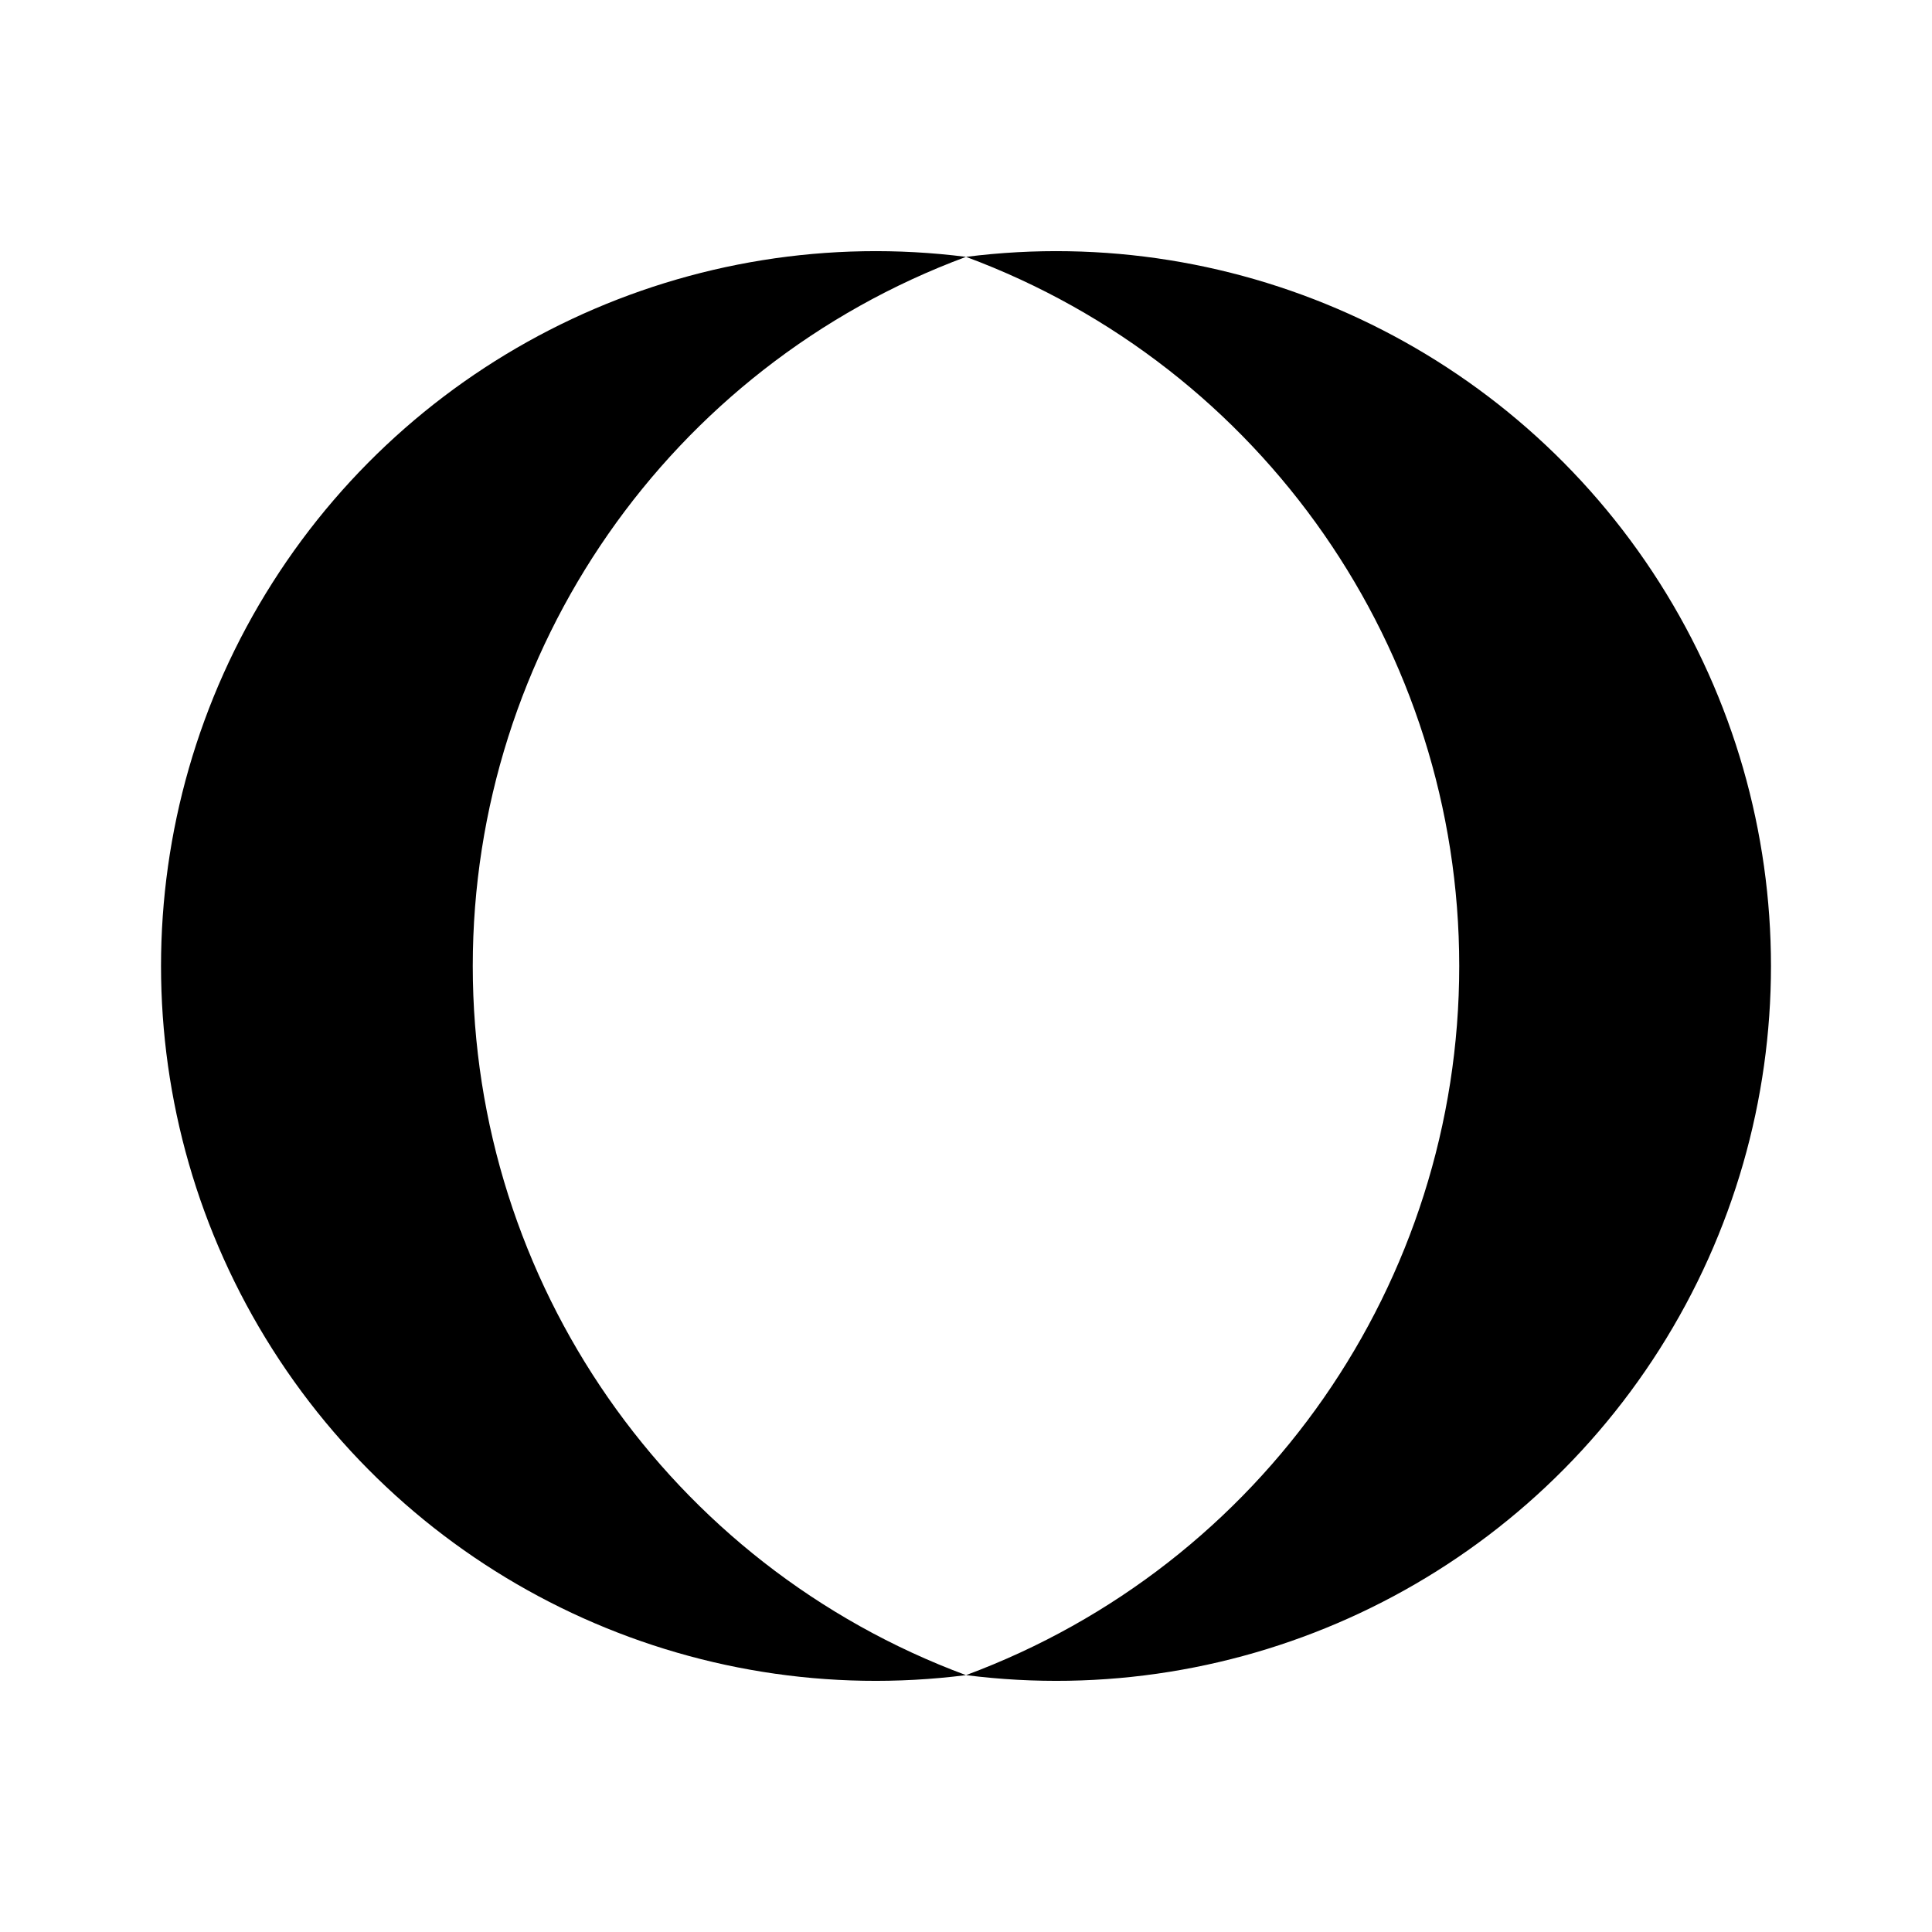
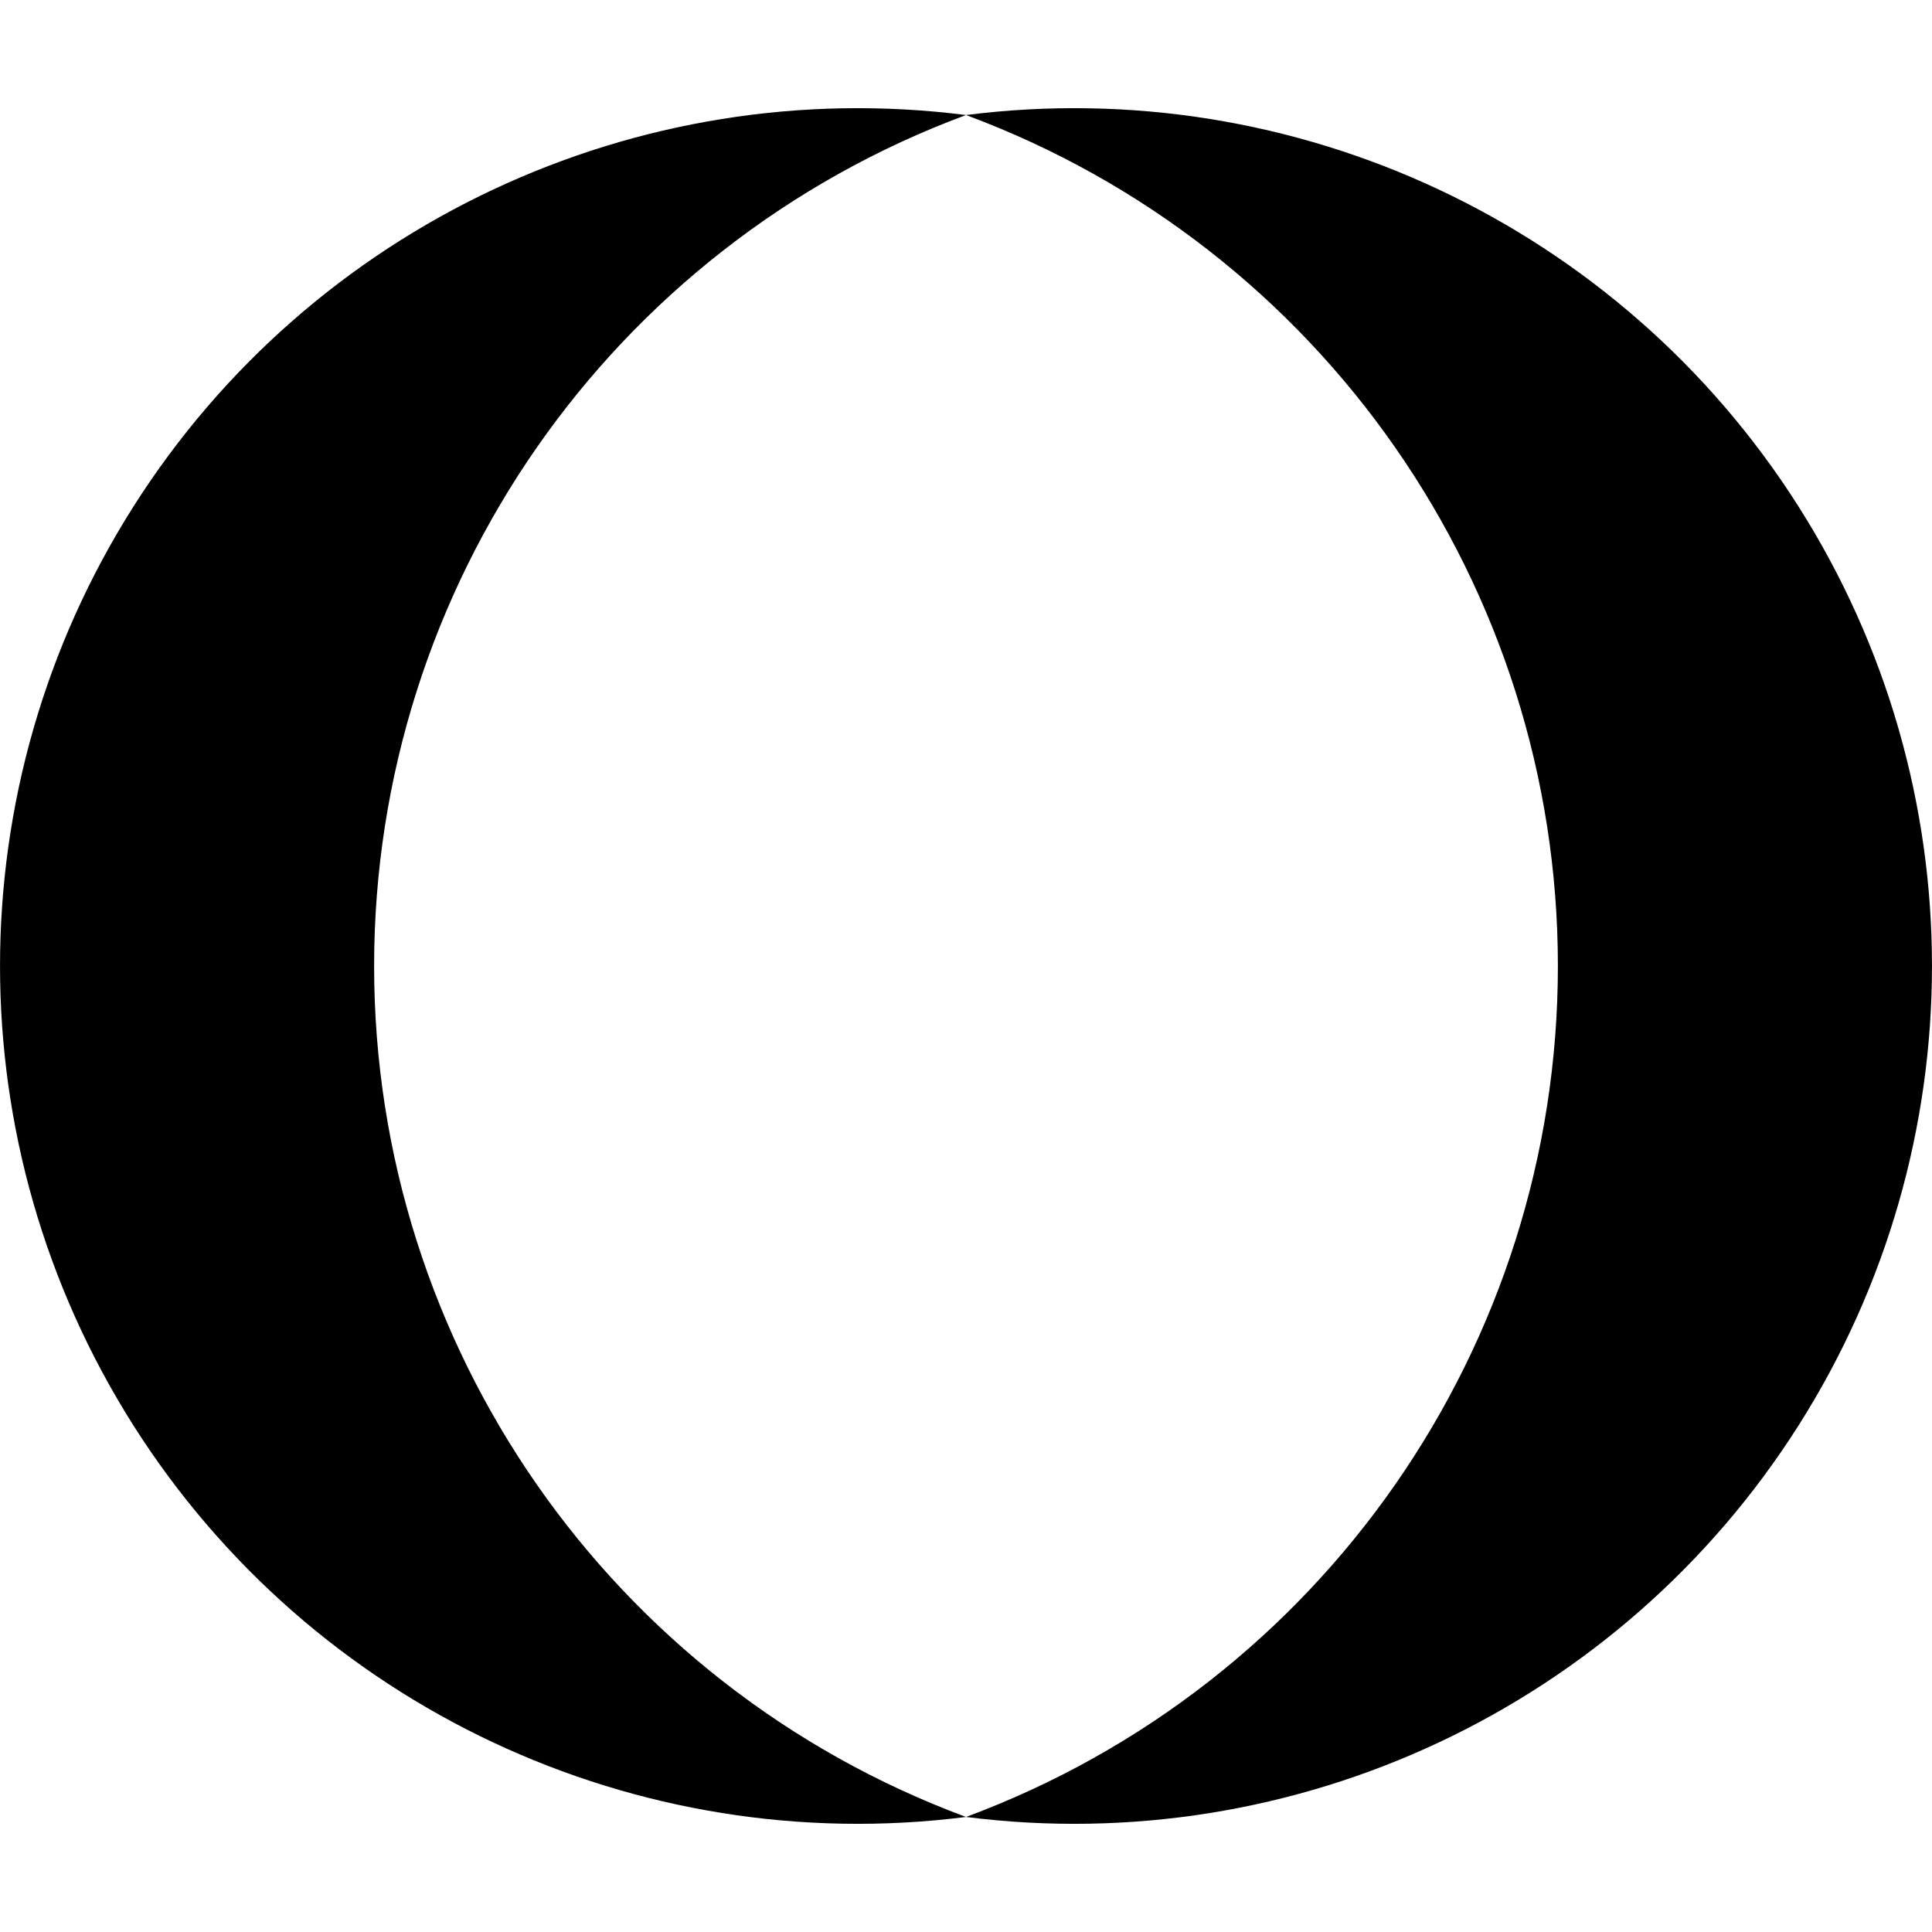
- <svg xmlns="http://www.w3.org/2000/svg" viewBox="0 0 300 300">
+ <svg xmlns="http://www.w3.org/2000/svg" viewBox="25 25 250 250">
  <path fill="currentColor" d="M150 39.886 A111 111 0 1 0 150 260.114 A117.451 117.451 0 0 1 150 39.886 Z M150 39.886 A111 111 0 1 1 150 260.114 A117.451 117.451 0 0 0 150 39.886 Z" />
</svg>
